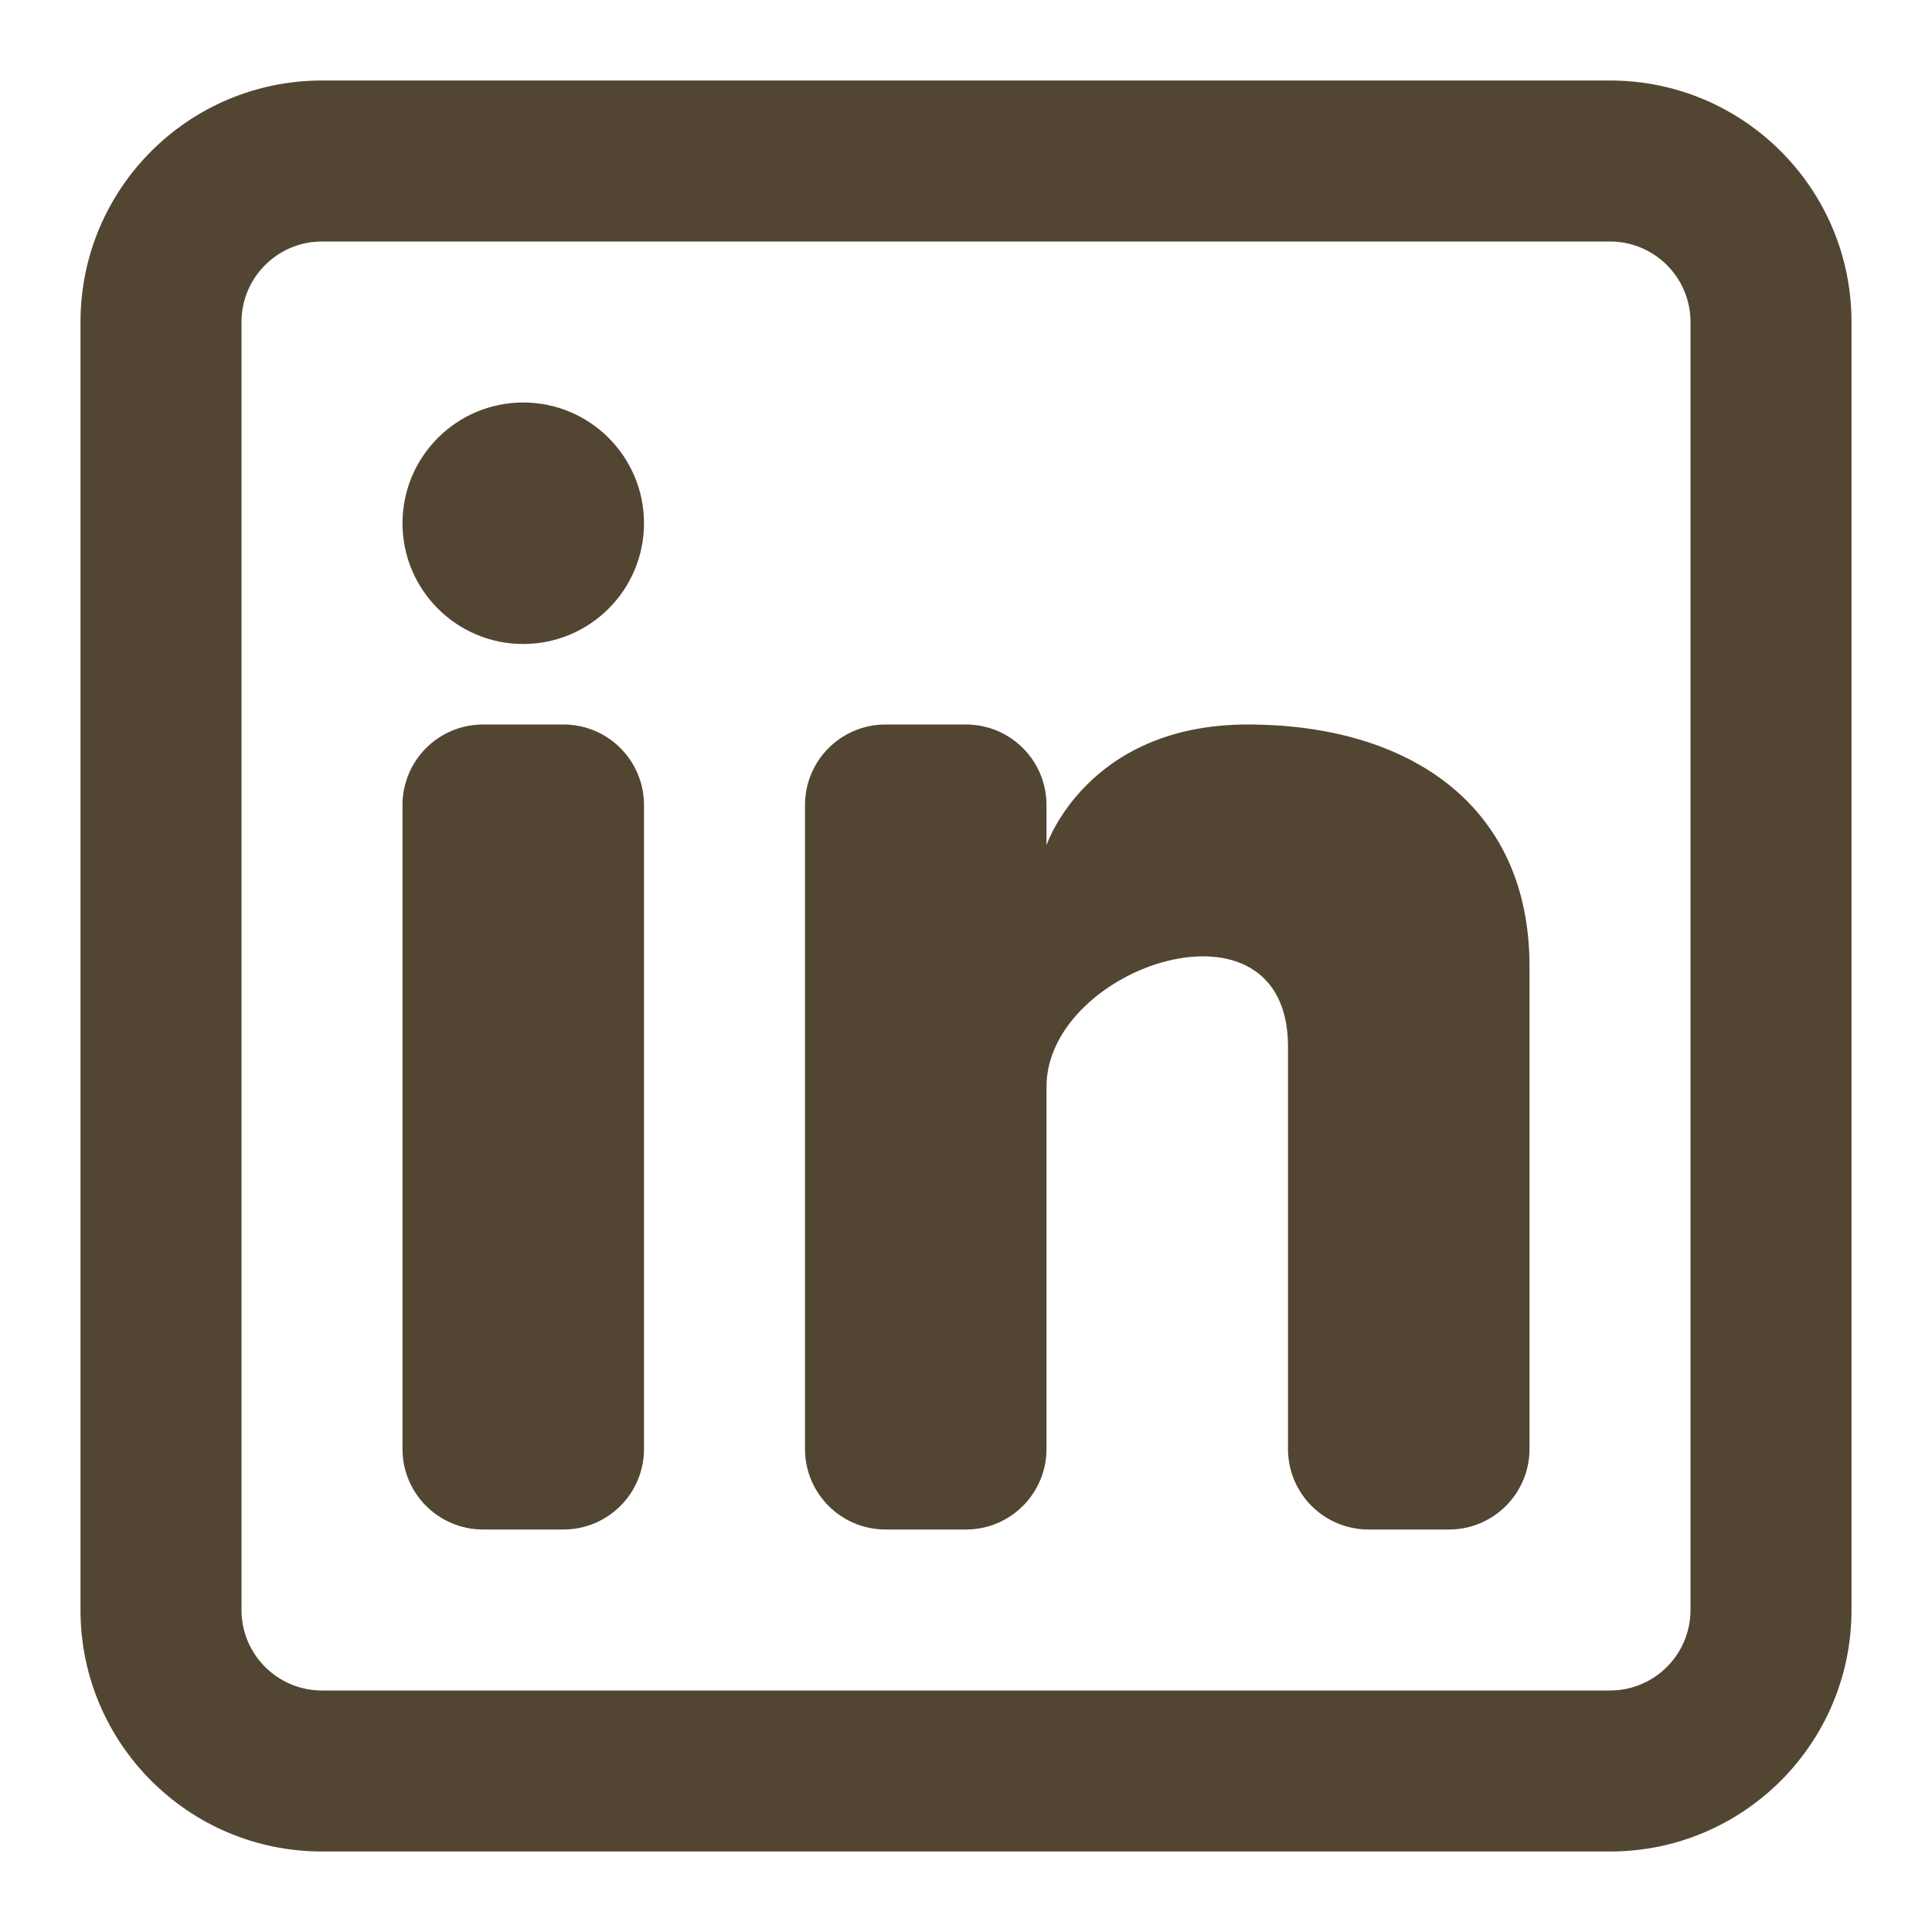
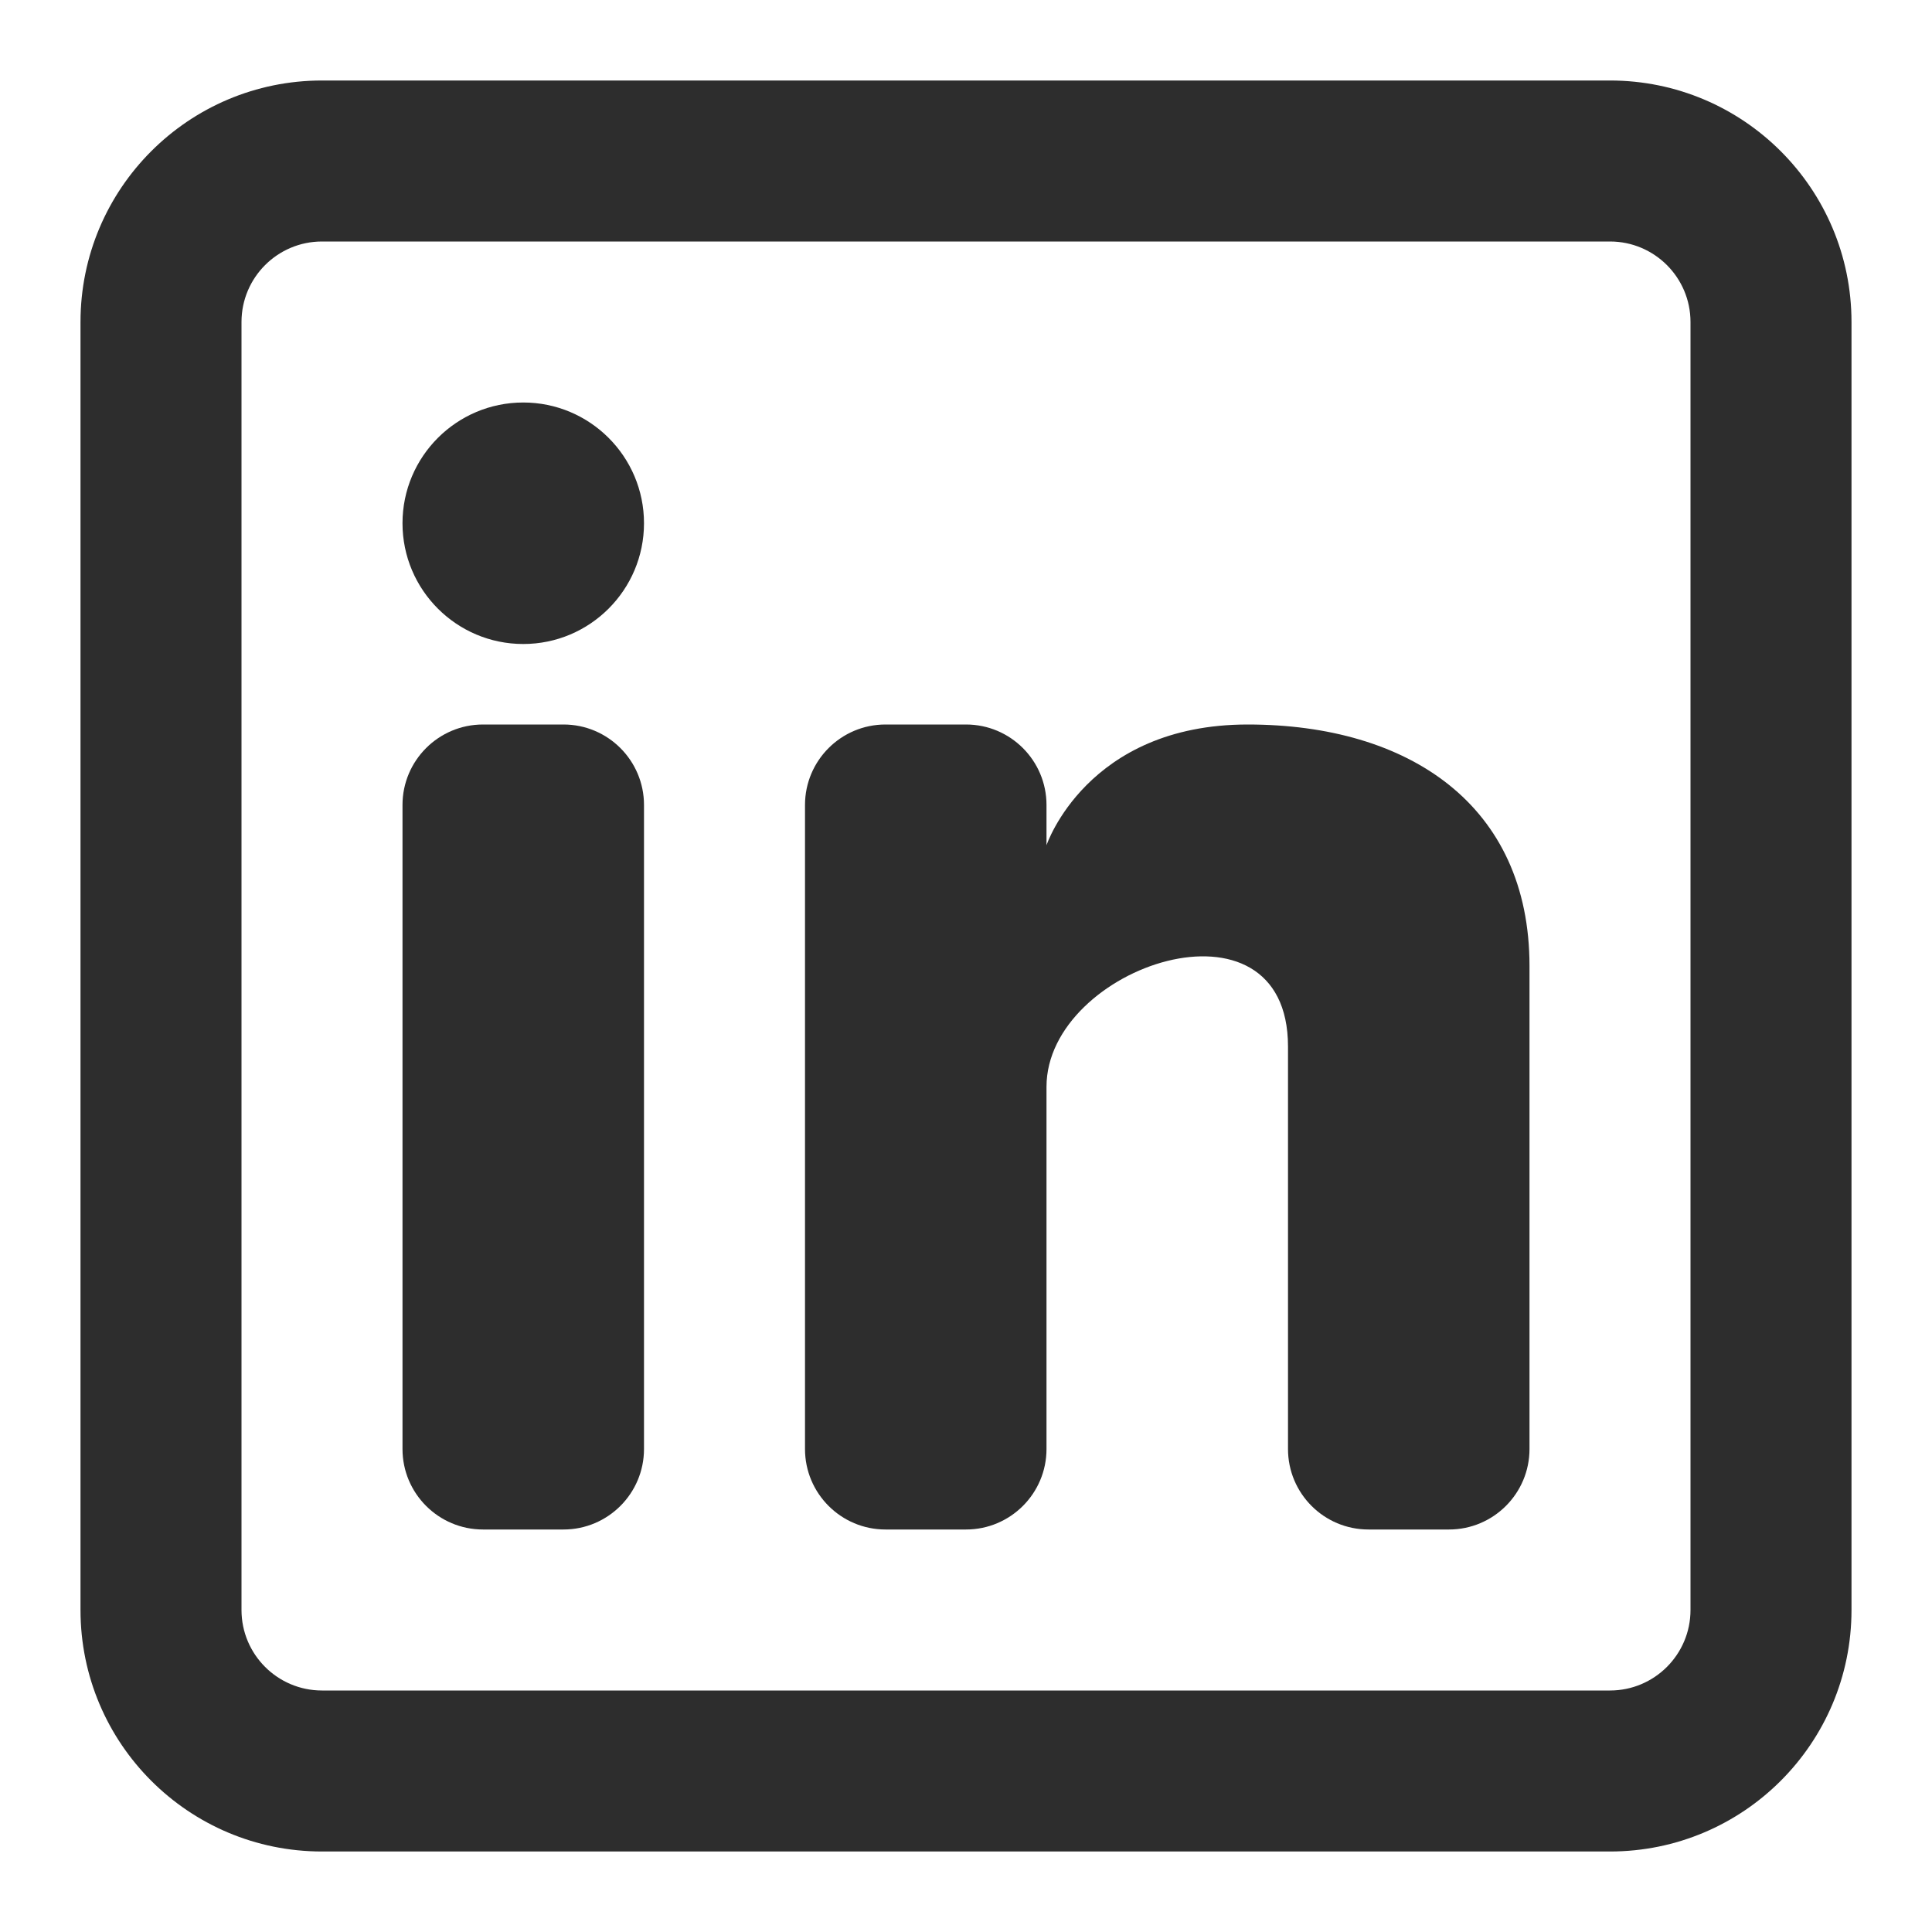
<svg xmlns="http://www.w3.org/2000/svg" width="800px" height="800px" viewBox="0 0 24 24" fill="none">
-   <path d="M6.5 8C7.328 8 8 7.328 8 6.5C8 5.672 7.328 5 6.5 5C5.672 5 5 5.672 5 6.5C5 7.328 5.672 8 6.5 8Z" fill="#524632" />
-   <path d="M5 10C5 9.448 5.448 9 6 9H7C7.552 9 8 9.448 8 10V18C8 18.552 7.552 19 7 19H6C5.448 19 5 18.552 5 18V10Z" fill="#524632" />
-   <path d="M11 19H12C12.552 19 13 18.552 13 18V13.5C13 12 16 11 16 13V18C16 18.553 16.448 19 17 19H18C18.552 19 19 18.552 19 18V12C19 10 17.5 9 15.5 9C13.5 9 13 10.5 13 10.5V10C13 9.448 12.552 9 12 9H11C10.448 9 10 9.448 10 10V18C10 18.552 10.448 19 11 19Z" fill="#524632" />
-   <path fill-rule="evenodd" clip-rule="evenodd" d="M20 1C21.657 1 23 2.343 23 4V20C23 21.657 21.657 23 20 23H4C2.343 23 1 21.657 1 20V4C1 2.343 2.343 1 4 1H20ZM20 3C20.552 3 21 3.448 21 4V20C21 20.552 20.552 21 20 21H4C3.448 21 3 20.552 3 20V4C3 3.448 3.448 3 4 3H20Z" fill="#524632" />
+   <path d="M6.5 8C7.328 8 8 7.328 8 6.5C8 5.672 7.328 5 6.5 5C5.672 5 5 5.672 5 6.5C5 7.328 5.672 8 6.5 8Z" fill="#2d2d2d" />
+   <path d="M5 10C5 9.448 5.448 9 6 9H7C7.552 9 8 9.448 8 10V18C8 18.552 7.552 19 7 19H6C5.448 19 5 18.552 5 18V10Z" fill="#2d2d2d" />
+   <path d="M11 19H12C12.552 19 13 18.552 13 18V13.5C13 12 16 11 16 13V18C16 18.553 16.448 19 17 19H18C18.552 19 19 18.552 19 18V12C19 10 17.5 9 15.5 9C13.5 9 13 10.5 13 10.5V10C13 9.448 12.552 9 12 9H11C10.448 9 10 9.448 10 10V18C10 18.552 10.448 19 11 19Z" fill="#2d2d2d" />
+   <path fill-rule="evenodd" clip-rule="evenodd" d="M20 1C21.657 1 23 2.343 23 4V20C23 21.657 21.657 23 20 23H4C2.343 23 1 21.657 1 20V4C1 2.343 2.343 1 4 1H20ZM20 3C20.552 3 21 3.448 21 4V20C21 20.552 20.552 21 20 21H4C3.448 21 3 20.552 3 20V4C3 3.448 3.448 3 4 3H20Z" fill="#2d2d2d" />
</svg>
